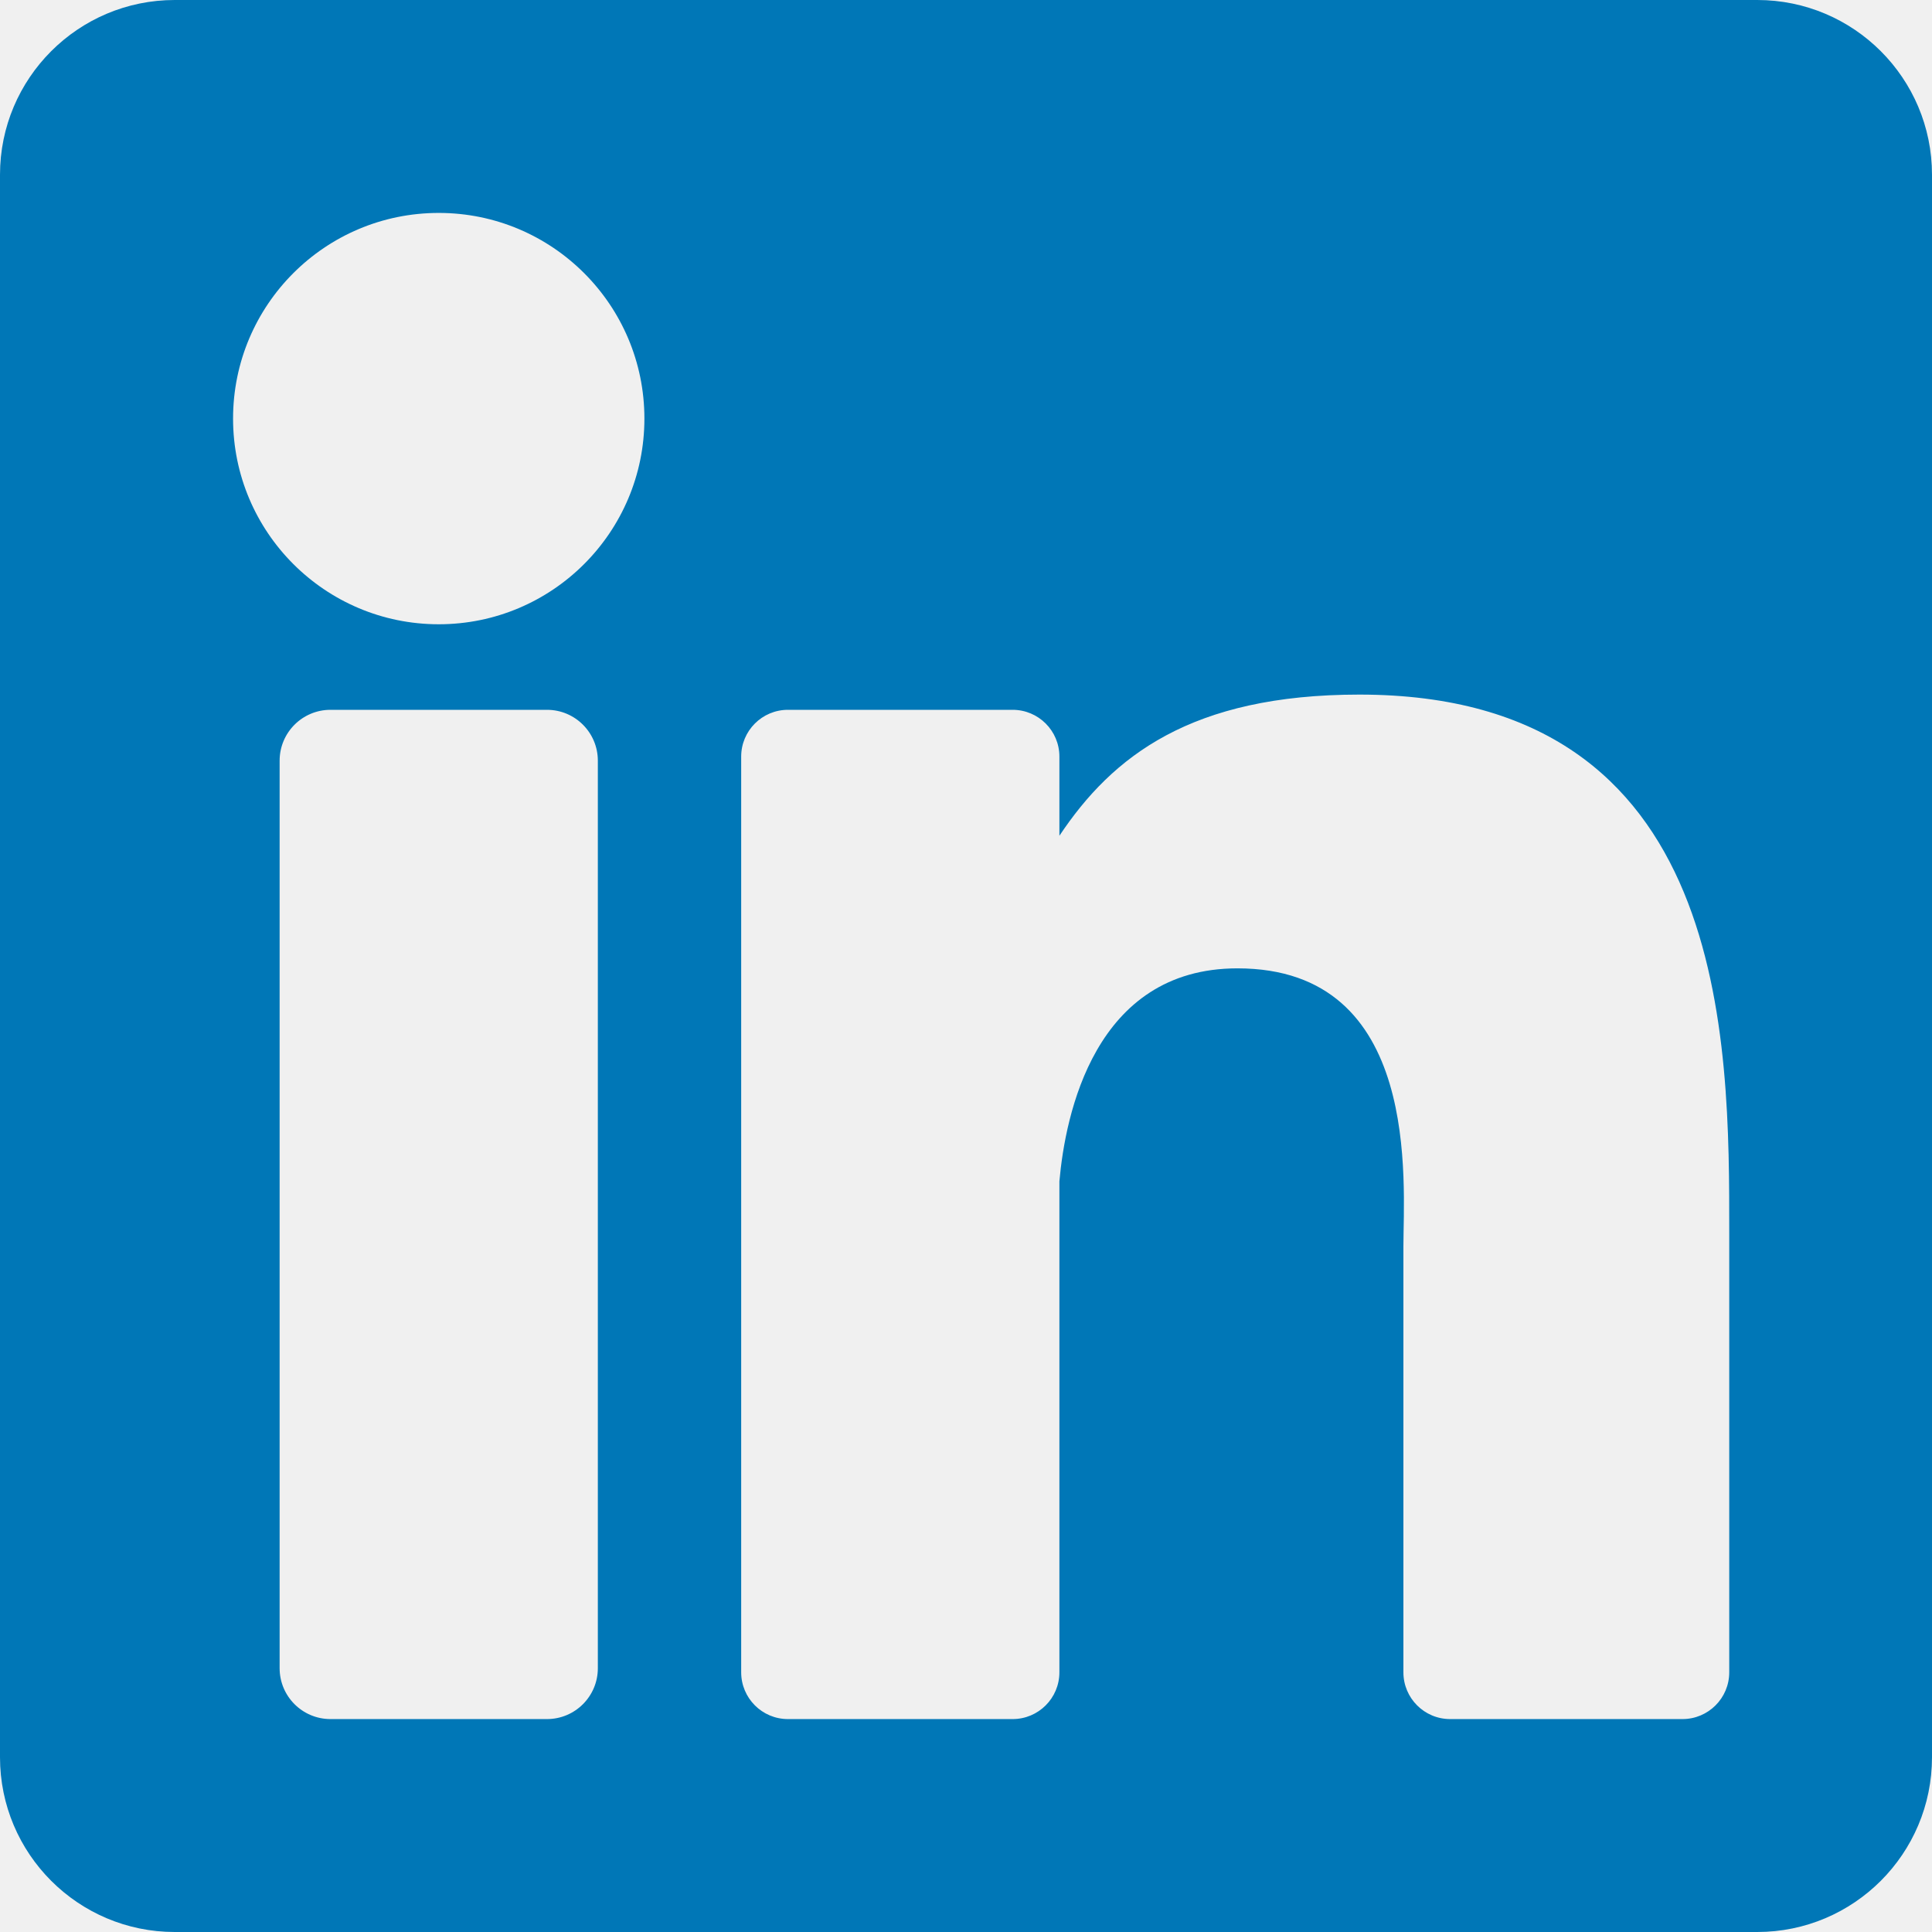
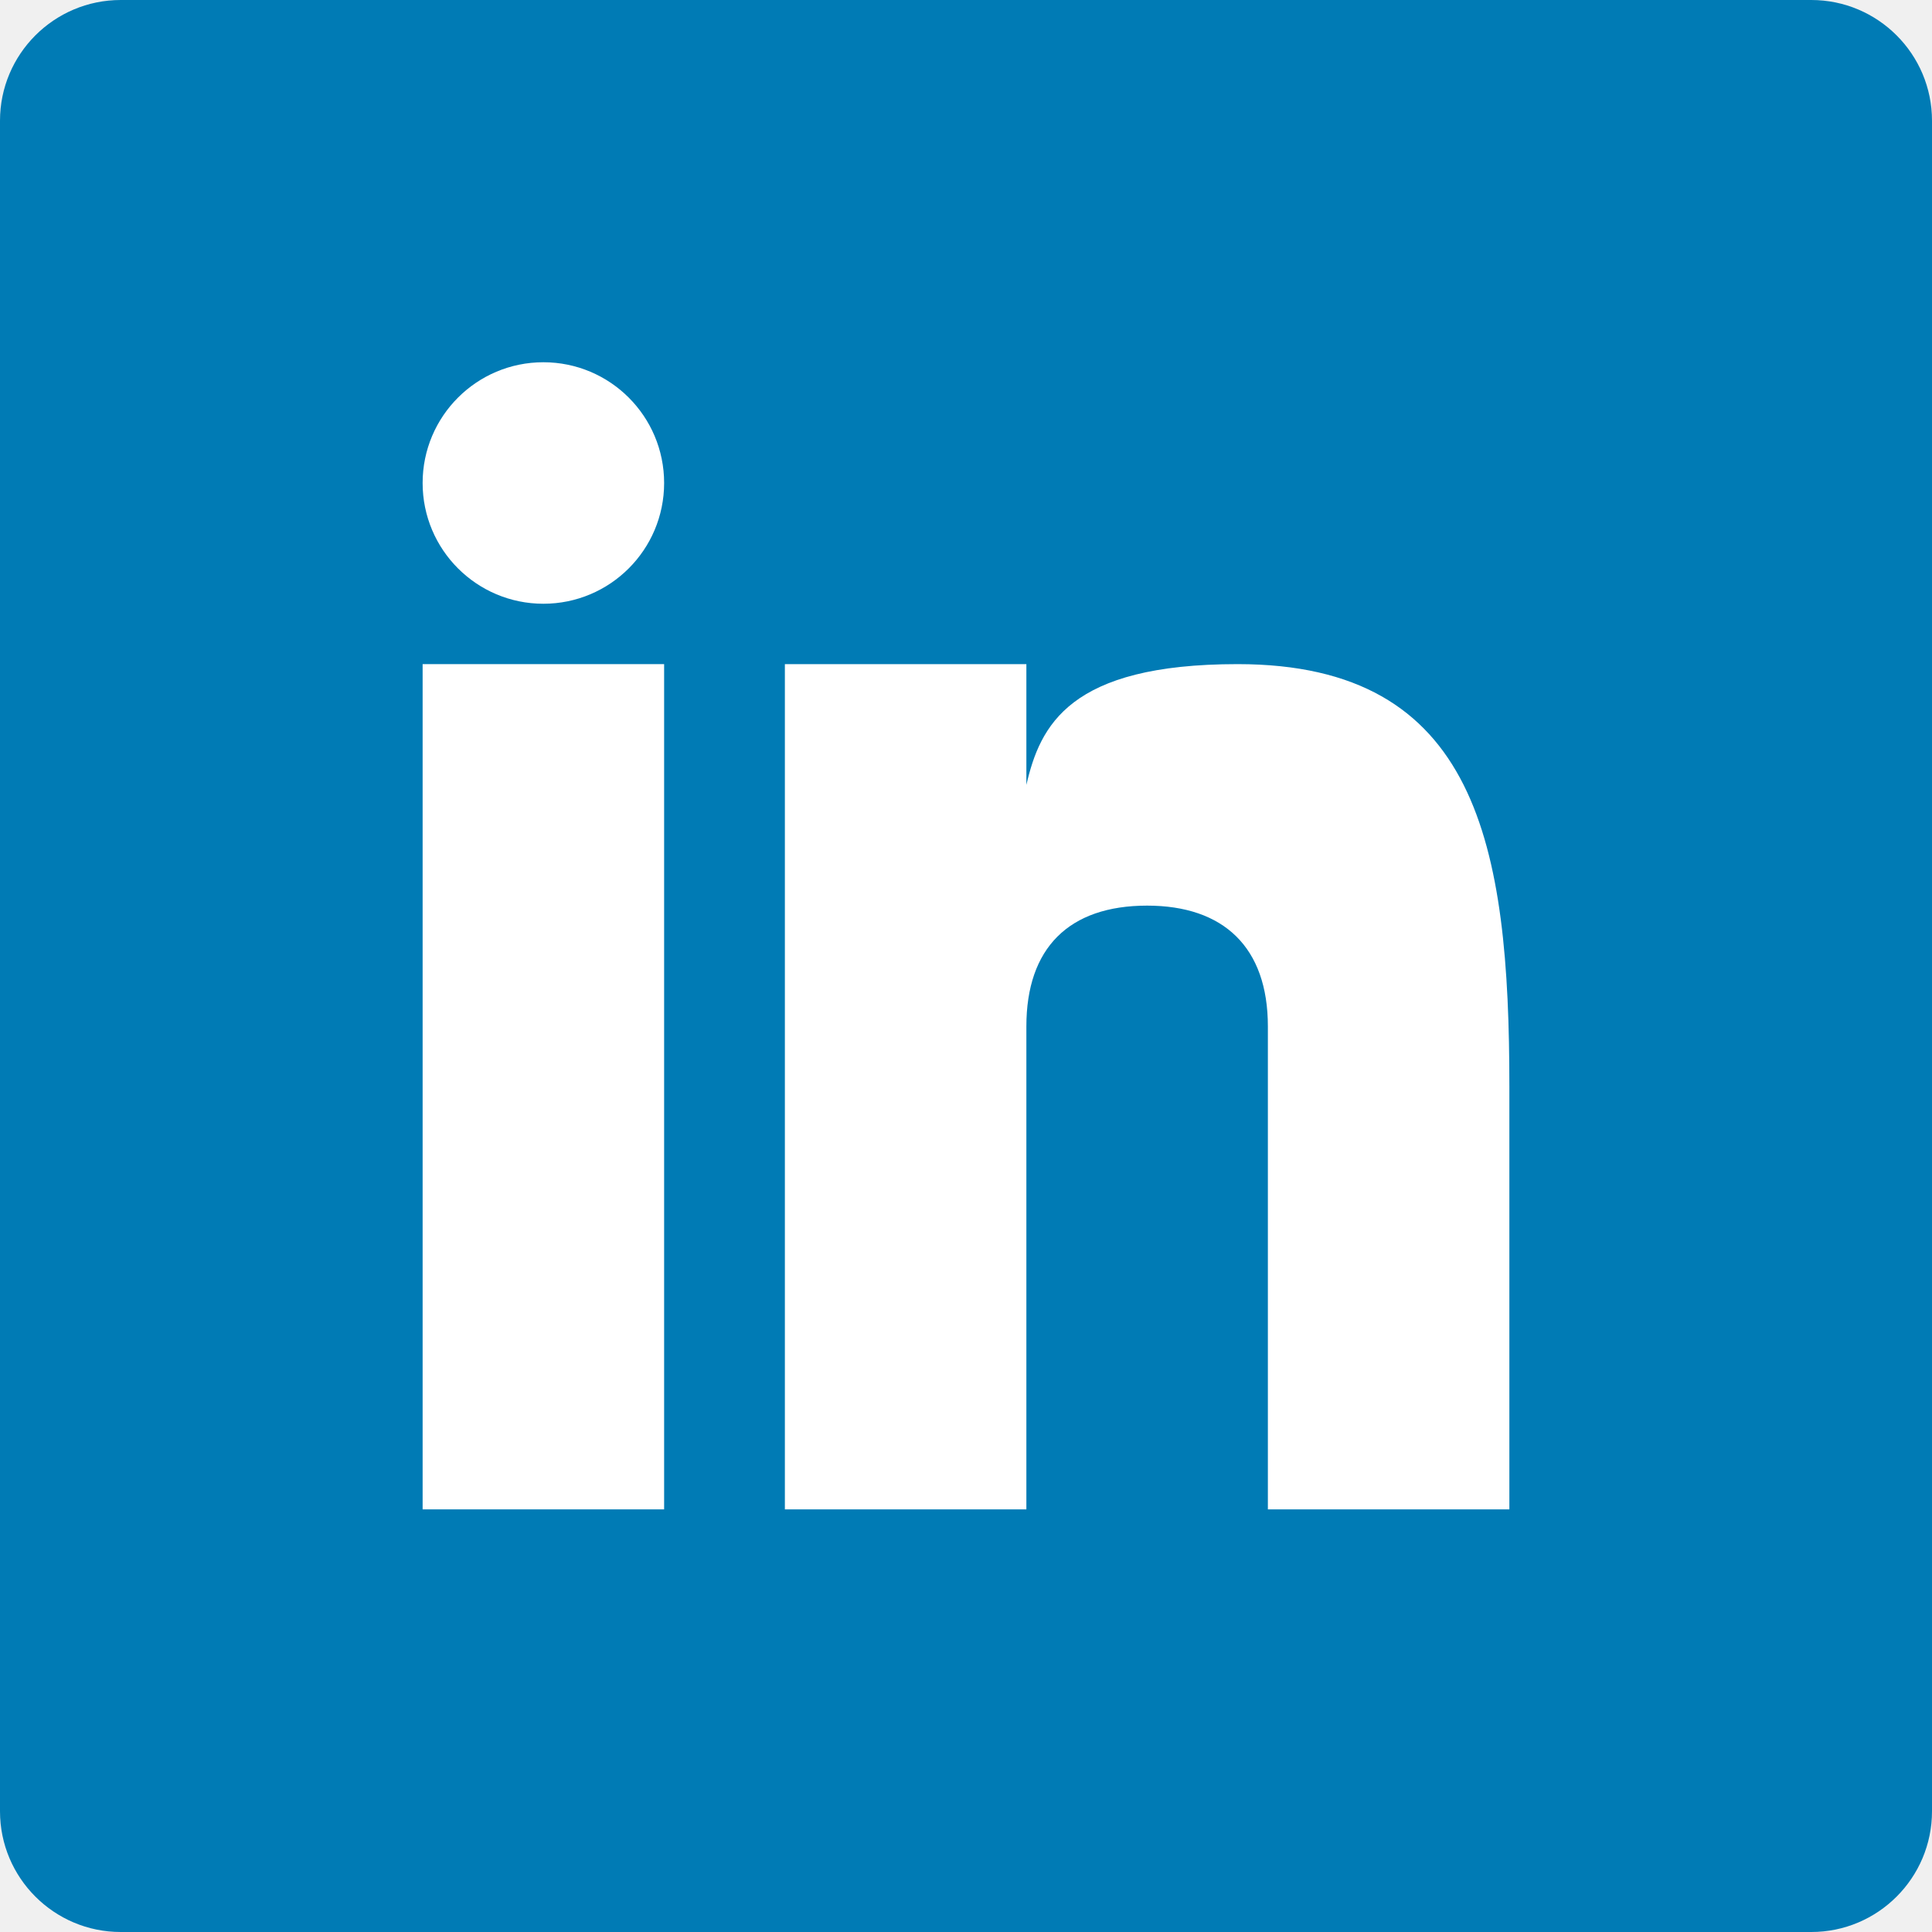
- <svg xmlns="http://www.w3.org/2000/svg" version="1.1" id="Layer_1" x="0px" y="0px" viewBox="0 0 382 382" style="enable-background:new 0 0 382 382;" xml:space="preserve">
-   <path style="fill:#0077B7;" d="M347.445,0H34.555C15.471,0,0,15.471,0,34.555v312.889C0,366.529,15.471,382,34.555,382h312.889  C366.529,382,382,366.529,382,347.444V34.555C382,15.471,366.529,0,347.445,0z M118.207,329.844c0,5.554-4.502,10.056-10.056,10.056  H65.345c-5.554,0-10.056-4.502-10.056-10.056V150.403c0-5.554,4.502-10.056,10.056-10.056h42.806  c5.554,0,10.056,4.502,10.056,10.056V329.844z M86.748,123.432c-22.459,0-40.666-18.207-40.666-40.666S64.289,42.1,86.748,42.1  s40.666,18.207,40.666,40.666S109.208,123.432,86.748,123.432z M341.91,330.654c0,5.106-4.14,9.246-9.246,9.246H286.73  c-5.106,0-9.246-4.14-9.246-9.246v-84.168c0-12.556,3.683-55.021-32.813-55.021c-28.309,0-34.051,29.066-35.204,42.11v97.079  c0,5.106-4.139,9.246-9.246,9.246h-44.426c-5.106,0-9.246-4.14-9.246-9.246V149.593c0-5.106,4.14-9.246,9.246-9.246h44.426  c5.106,0,9.246,4.14,9.246,9.246v15.655c10.497-15.753,26.097-27.912,59.312-27.912c73.552,0,73.131,68.716,73.131,106.472  L341.91,330.654L341.91,330.654z" />
+ <svg xmlns="http://www.w3.org/2000/svg" enable-background="new 0 0 32 32" height="32px" id="Layer_1" version="1.0" viewBox="0 0 32 32" width="32px" xml:space="preserve">
  <g>
- </g>
-   <g>
- </g>
-   <g>
- </g>
-   <g>
- </g>
-   <g>
- </g>
-   <g>
- </g>
-   <g>
- </g>
-   <g>
- </g>
-   <g>
- </g>
-   <g>
- </g>
-   <g>
- </g>
-   <g>
- </g>
-   <g>
- </g>
-   <g>
- </g>
-   <g>
- </g>
+     <path d="M32,30c0,1.104-0.896,2-2,2H2c-1.104,0-2-0.896-2-2V2c0-1.104,0.896-2,2-2h28c1.104,0,2,0.896,2,2V30z" fill="#007BB5" />
+     <g>
+       <rect fill="#FFFFFF" height="14" width="4" x="7" y="11" />
+       <path d="M20.499,11c-2.791,0-3.271,1.018-3.499,2v-2h-4v14h4v-8c0-1.297,0.703-2,2-2c1.266,0,2,0.688,2,2v8h4v-7    C25,14,24.479,11,20.499,11z" fill="#FFFFFF" />
+       <circle cx="9" cy="8" fill="#FFFFFF" r="2" />
+     </g>
+   </g>
+   <g />
+   <g />
+   <g />
+   <g />
+   <g />
+   <g />
</svg>
